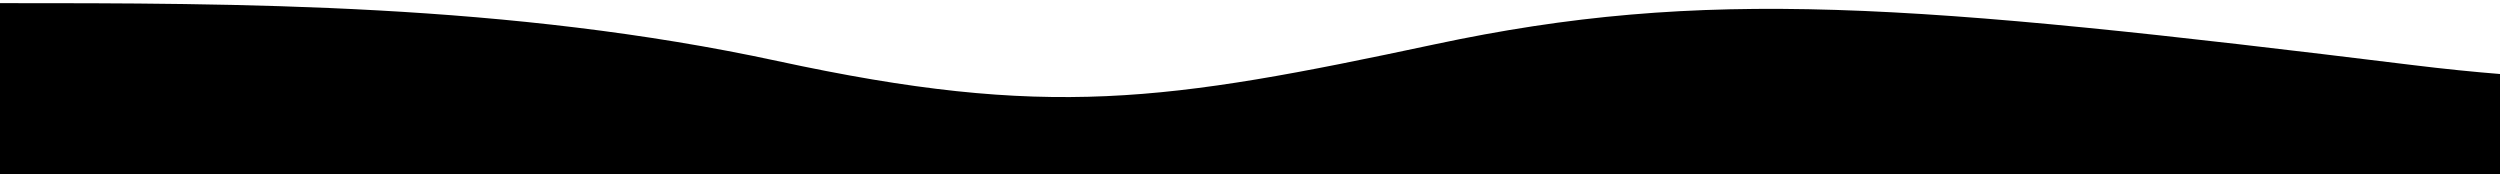
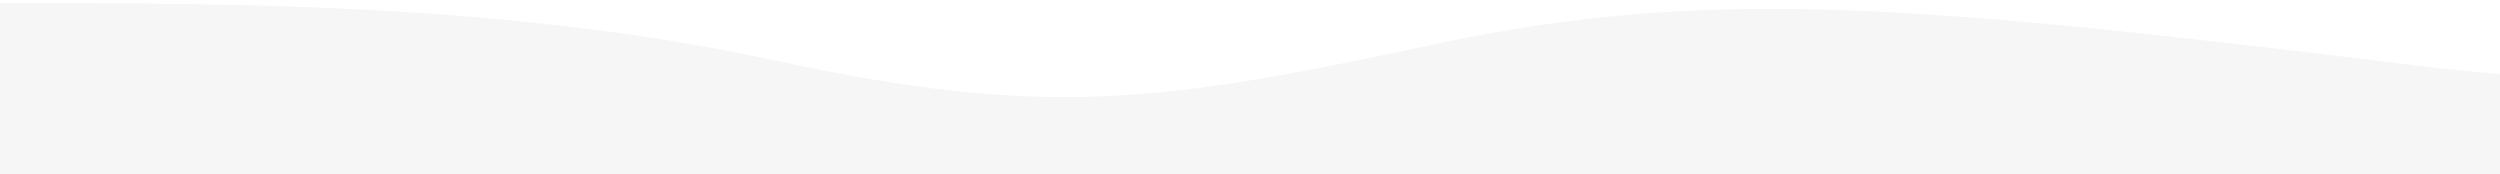
- <svg xmlns="http://www.w3.org/2000/svg" class="wave-1hkxOo" version="1.1" viewBox="0 0 1440 100" preserveAspectRatio="none">
-   <path class="wavePath-haxJK1 animationPaused-2hZ4IO" d="M826.337,25.54 C670.97,58.656 603.696,68.787 447.802,35.144 C293.343,1.811 137.334,1.811 0,1.811 L0,150 L1920,150 L1920,1.811 C1739.535,-16.685 1679.864,73.161 1389.783,37.486 C1099.701,1.811 981.705,-7.577 826.337,25.54 Z" fill="currentColor" />
+ <svg xmlns="http://www.w3.org/2000/svg" version="1.1" id="Livello_1" x="0px" y="0px" viewBox="0 0 1440 100" style="enable-background:new 0 0 1440 100;" xml:space="preserve">
+   <style type="text/css">
+ 	.st0{fill:#F6F6F6;}
+ </style>
+   <path class="st0" d="M826.3,25.5C671,58.7,603.7,68.8,447.8,35.1C293.3,1.8,137.3,1.8,0,1.8V150h1920V1.8  c-180.5-18.5-240.1,71.3-530.2,35.7S981.7-7.6,826.3,25.5z" />
</svg>
